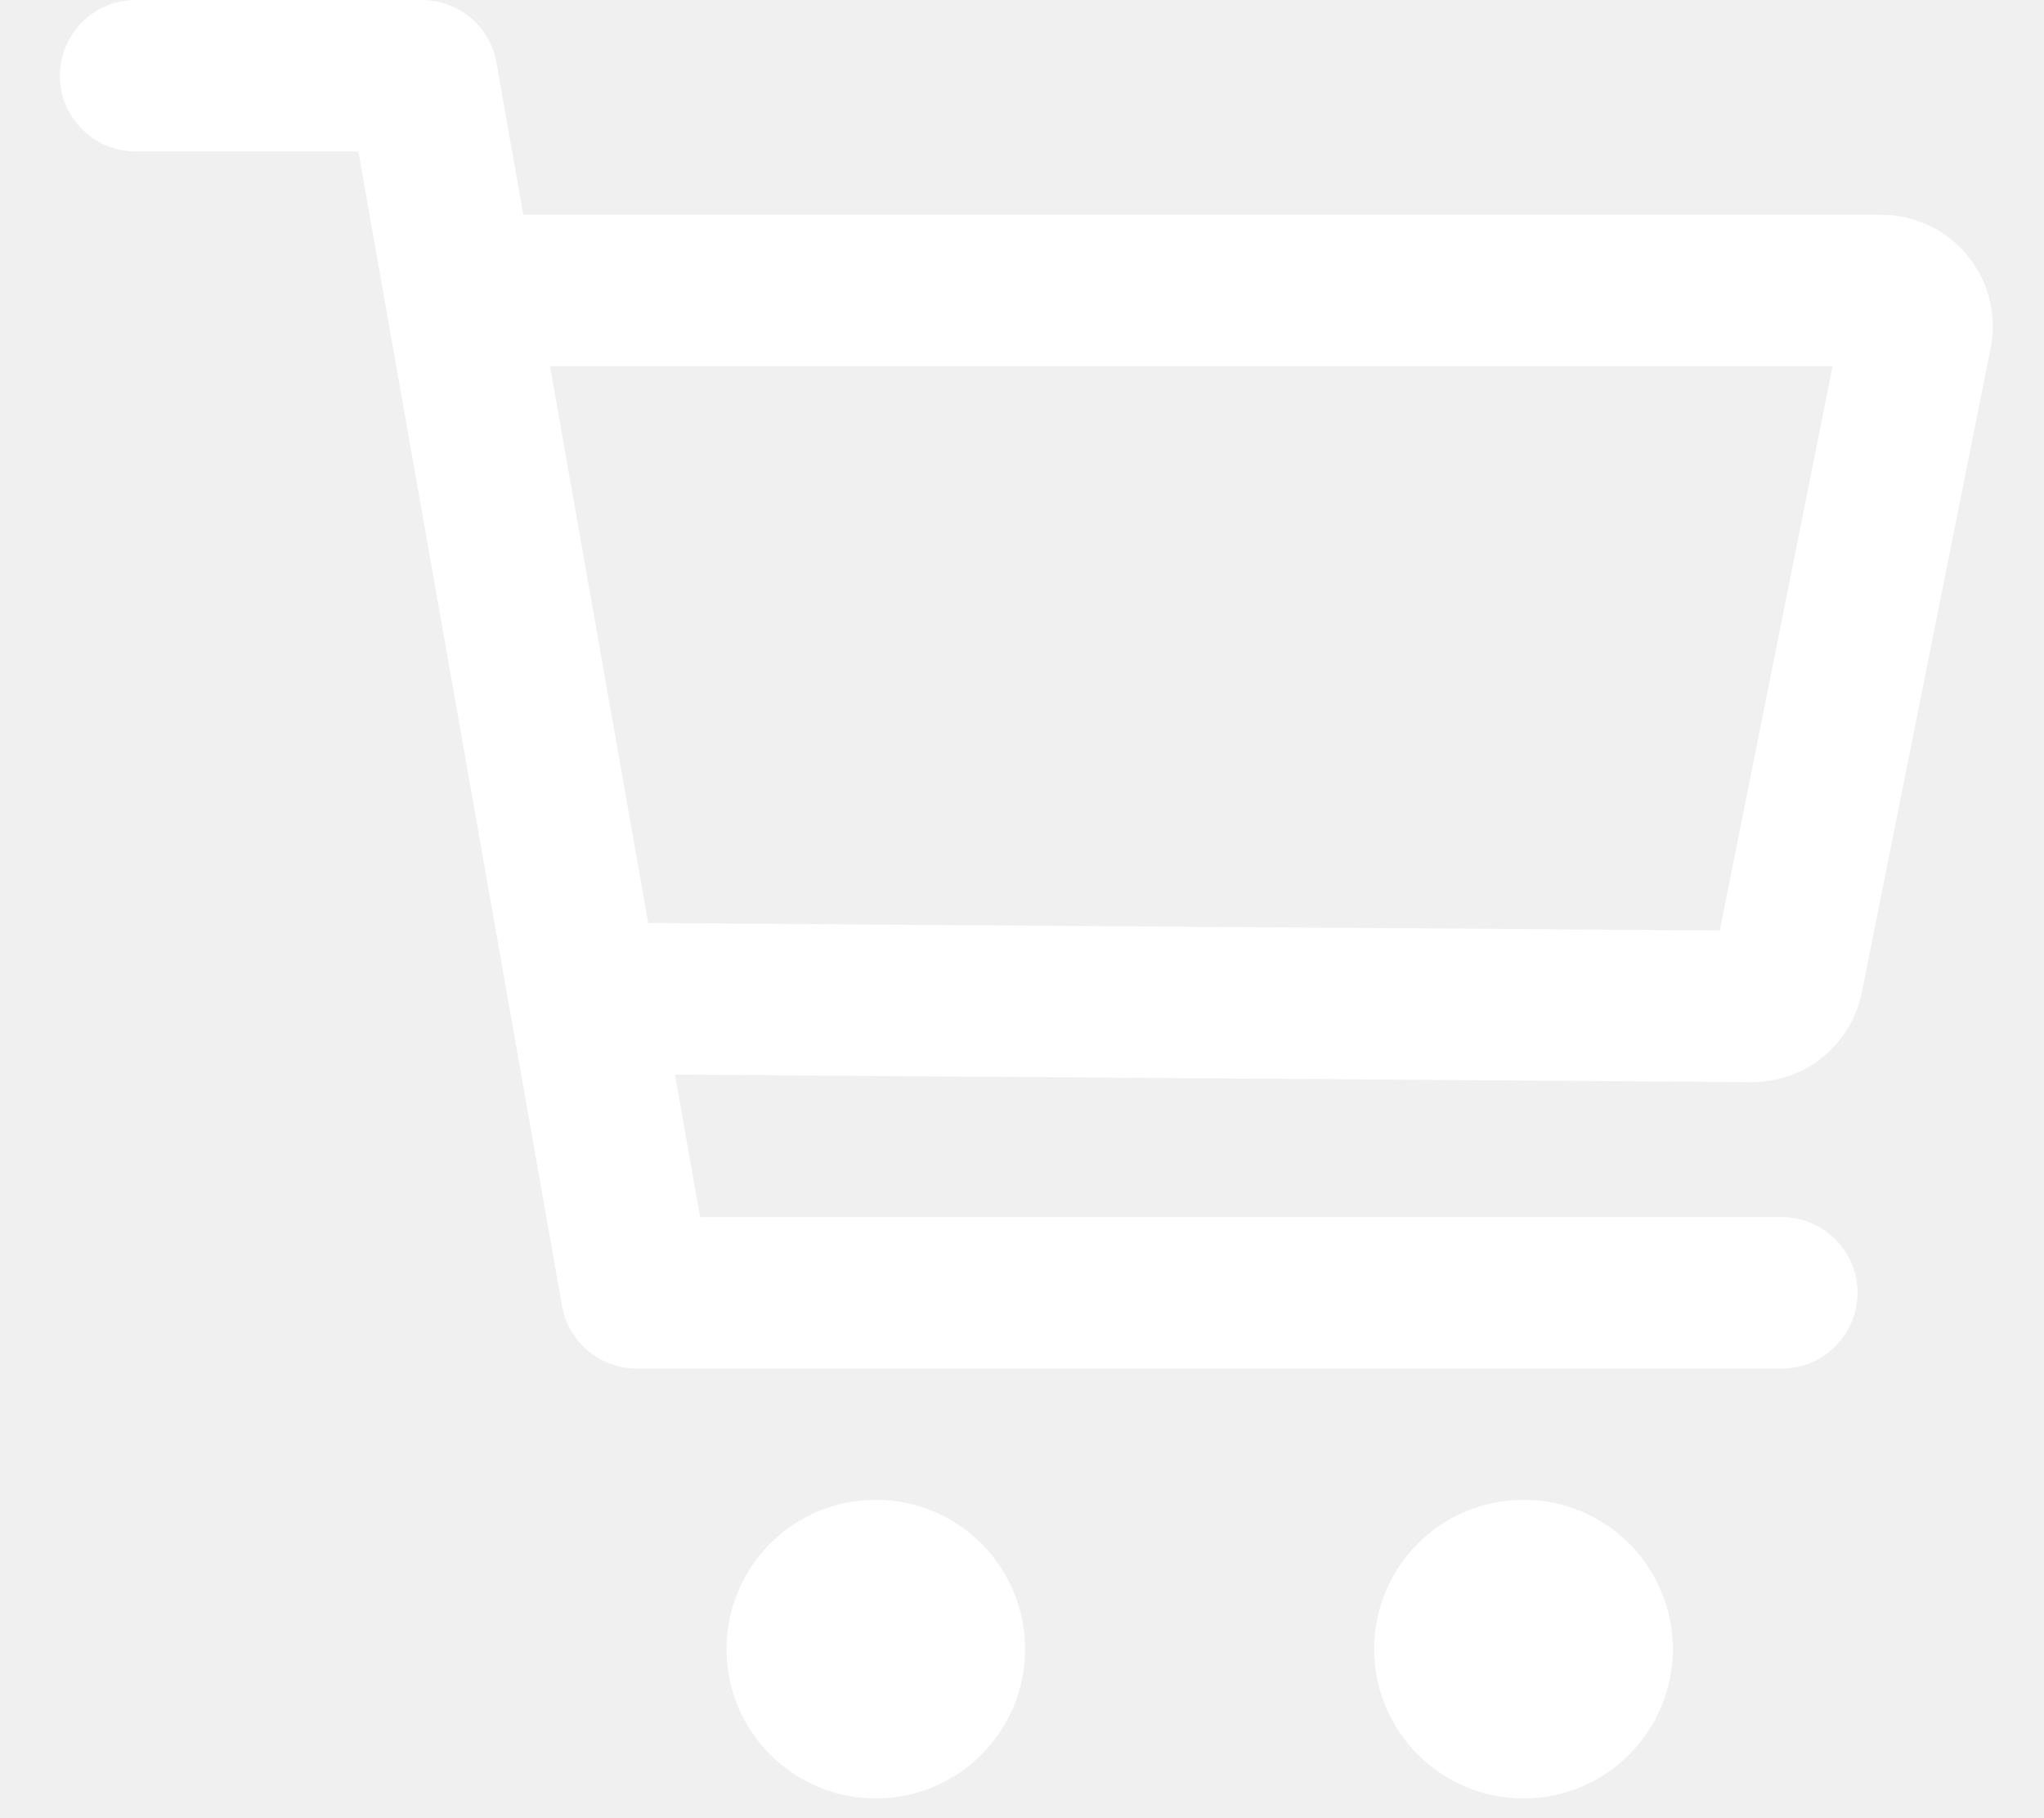
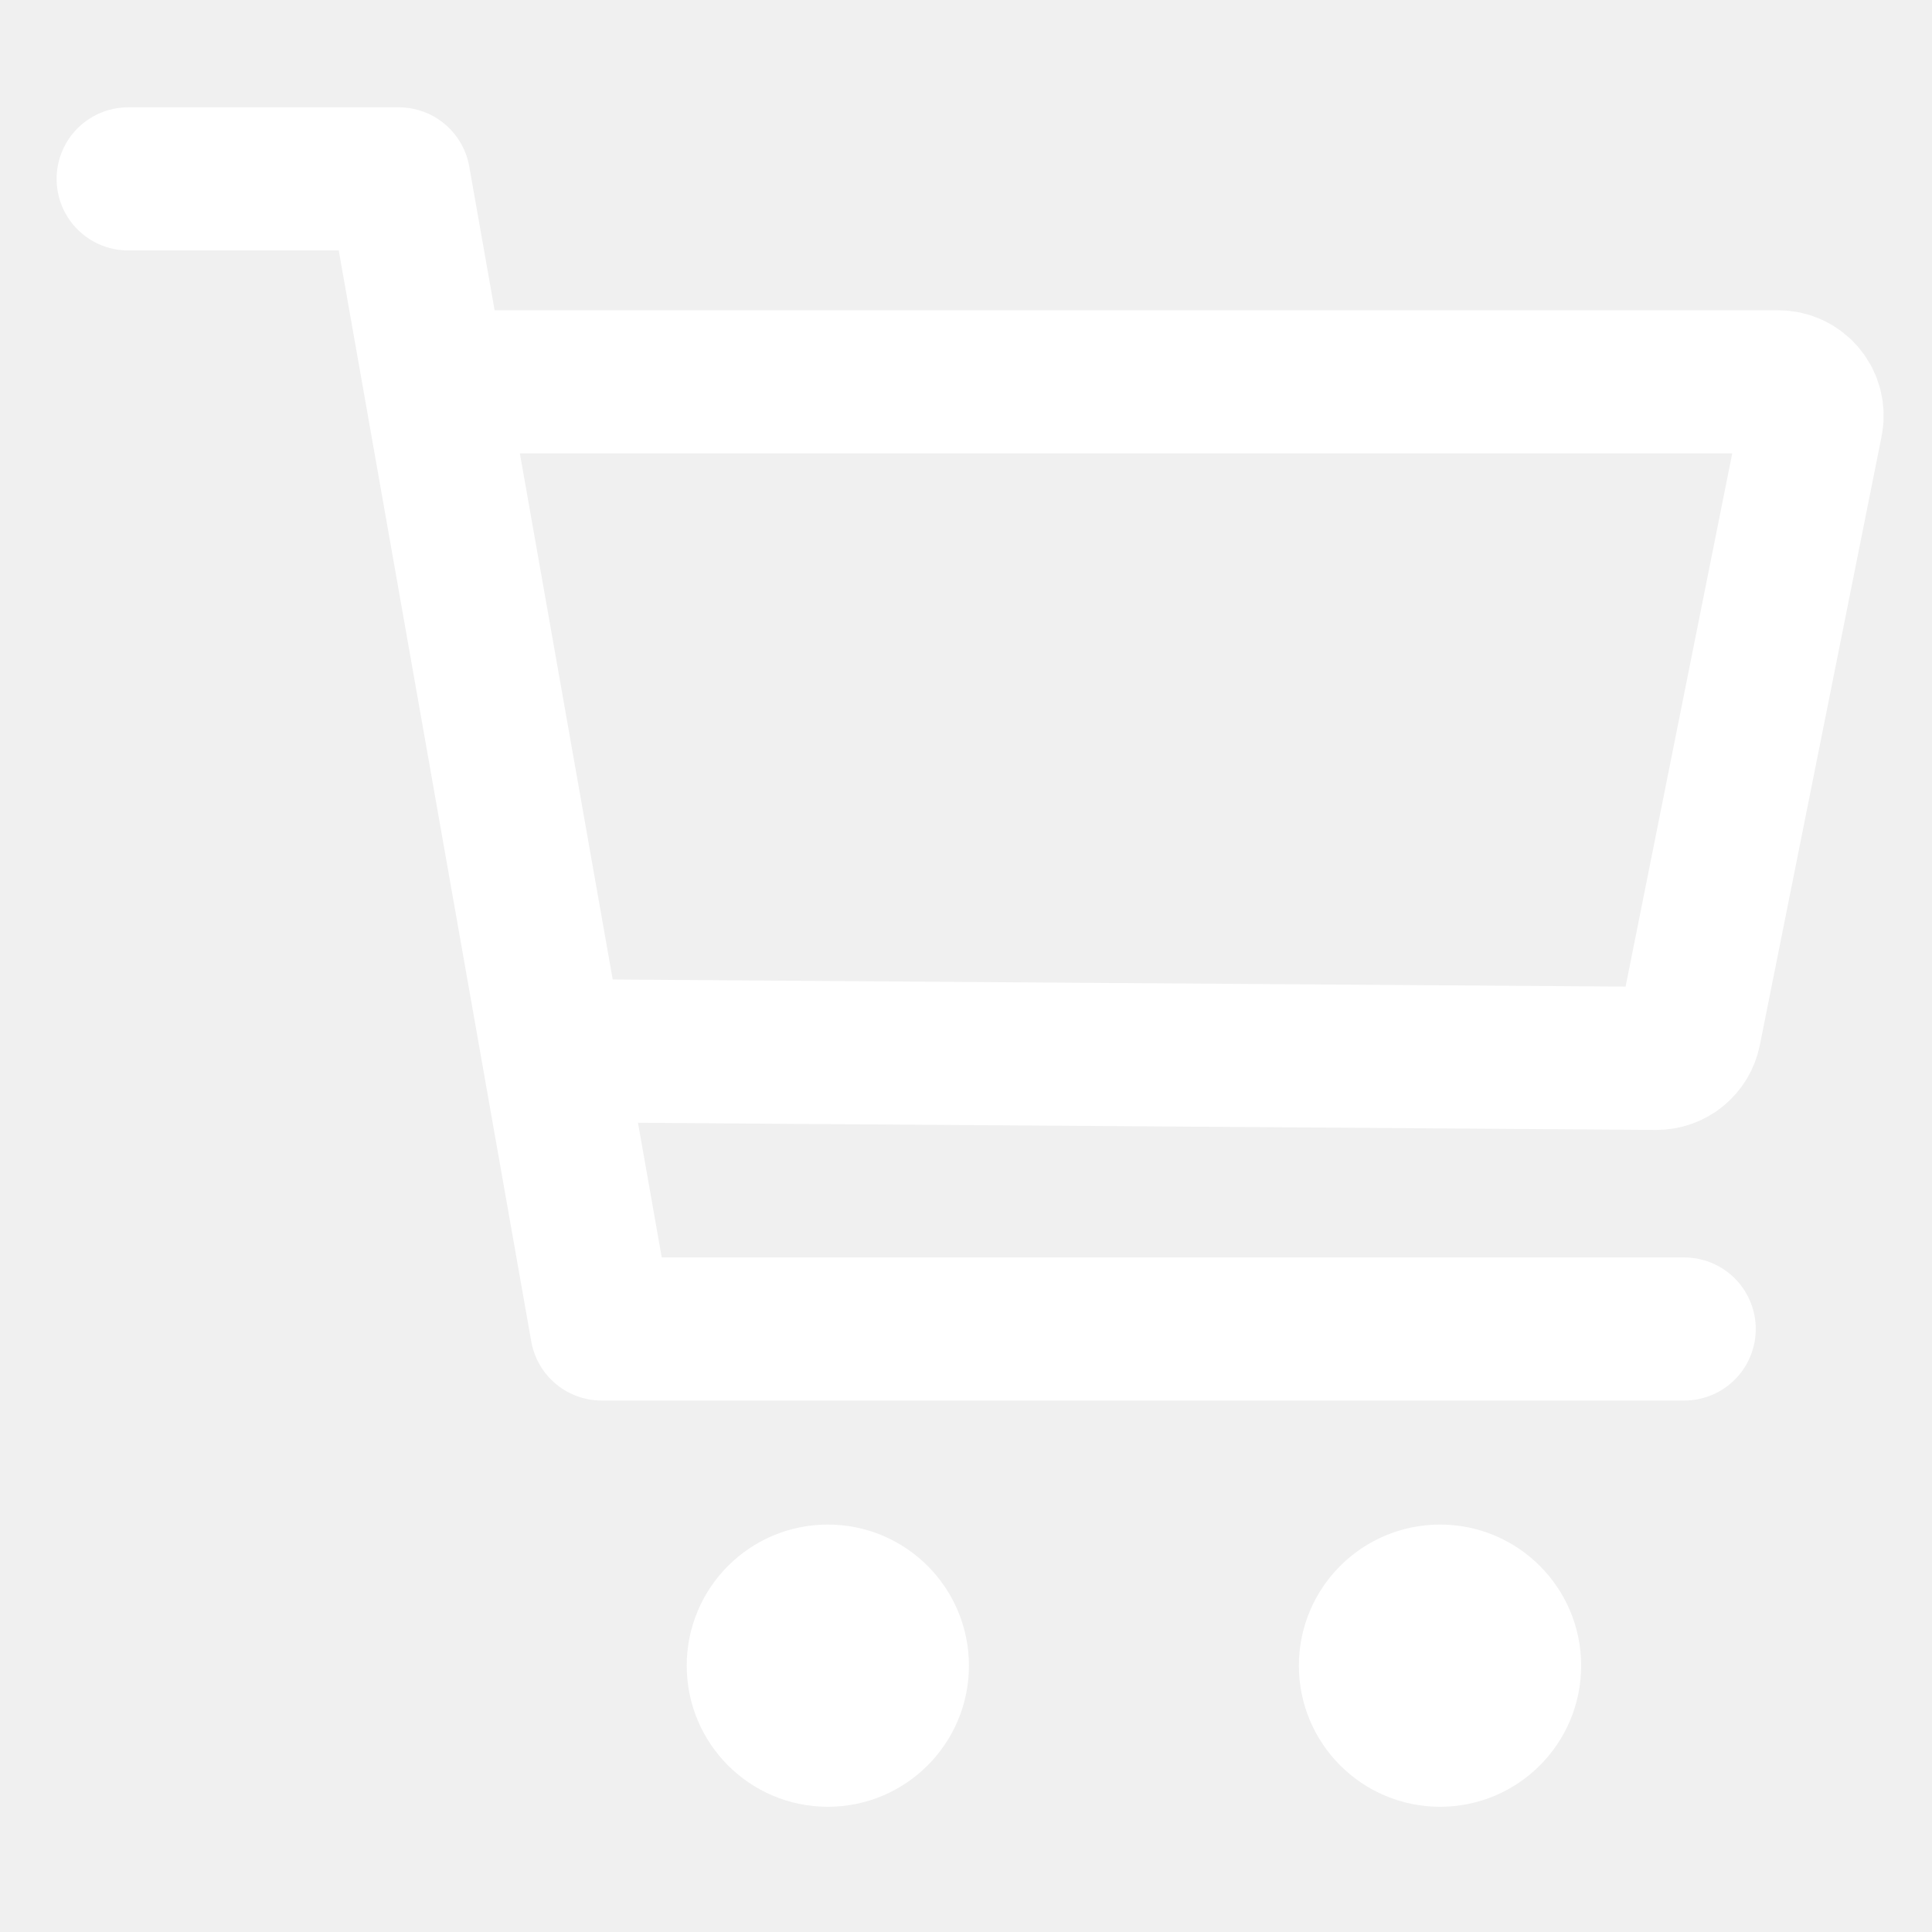
- <svg xmlns="http://www.w3.org/2000/svg" width="27" height="24" viewBox="0 0 27 24" fill="none">
+ <svg xmlns="http://www.w3.org/2000/svg" width="20" height="20" viewBox="0 0 27 24" fill="none">
  <path d="M11.569 23C12.244 23 12.791 22.453 12.791 21.778C12.791 21.103 12.244 20.556 11.569 20.556C10.894 20.556 10.347 21.103 10.347 21.778C10.347 22.453 10.894 23 11.569 23Z" fill="white" stroke="white" stroke-width="1.5" stroke-linecap="round" stroke-linejoin="round" />
  <path d="M20.125 23C20.8 23 21.347 22.453 21.347 21.778C21.347 21.103 20.8 20.556 20.125 20.556C19.45 20.556 18.902 21.103 18.902 21.778C18.902 22.453 19.45 23 20.125 23Z" fill="white" stroke="white" stroke-width="1.5" stroke-linecap="round" stroke-linejoin="round" />
  <path d="M1.791 1H5.573L8.409 17.073H23.537" stroke="white" stroke-width="2" stroke-linecap="round" stroke-linejoin="round" />
  <path d="M7.902 13.184L23.149 13.291C23.259 13.291 23.365 13.253 23.449 13.184C23.534 13.114 23.592 13.018 23.613 12.911L25.315 4.401C25.329 4.333 25.327 4.262 25.31 4.194C25.293 4.126 25.262 4.063 25.217 4.009C25.173 3.955 25.117 3.911 25.054 3.881C24.99 3.851 24.921 3.836 24.851 3.836L6.358 3.836" stroke="white" stroke-width="2" stroke-linecap="round" stroke-linejoin="round" />
</svg>
